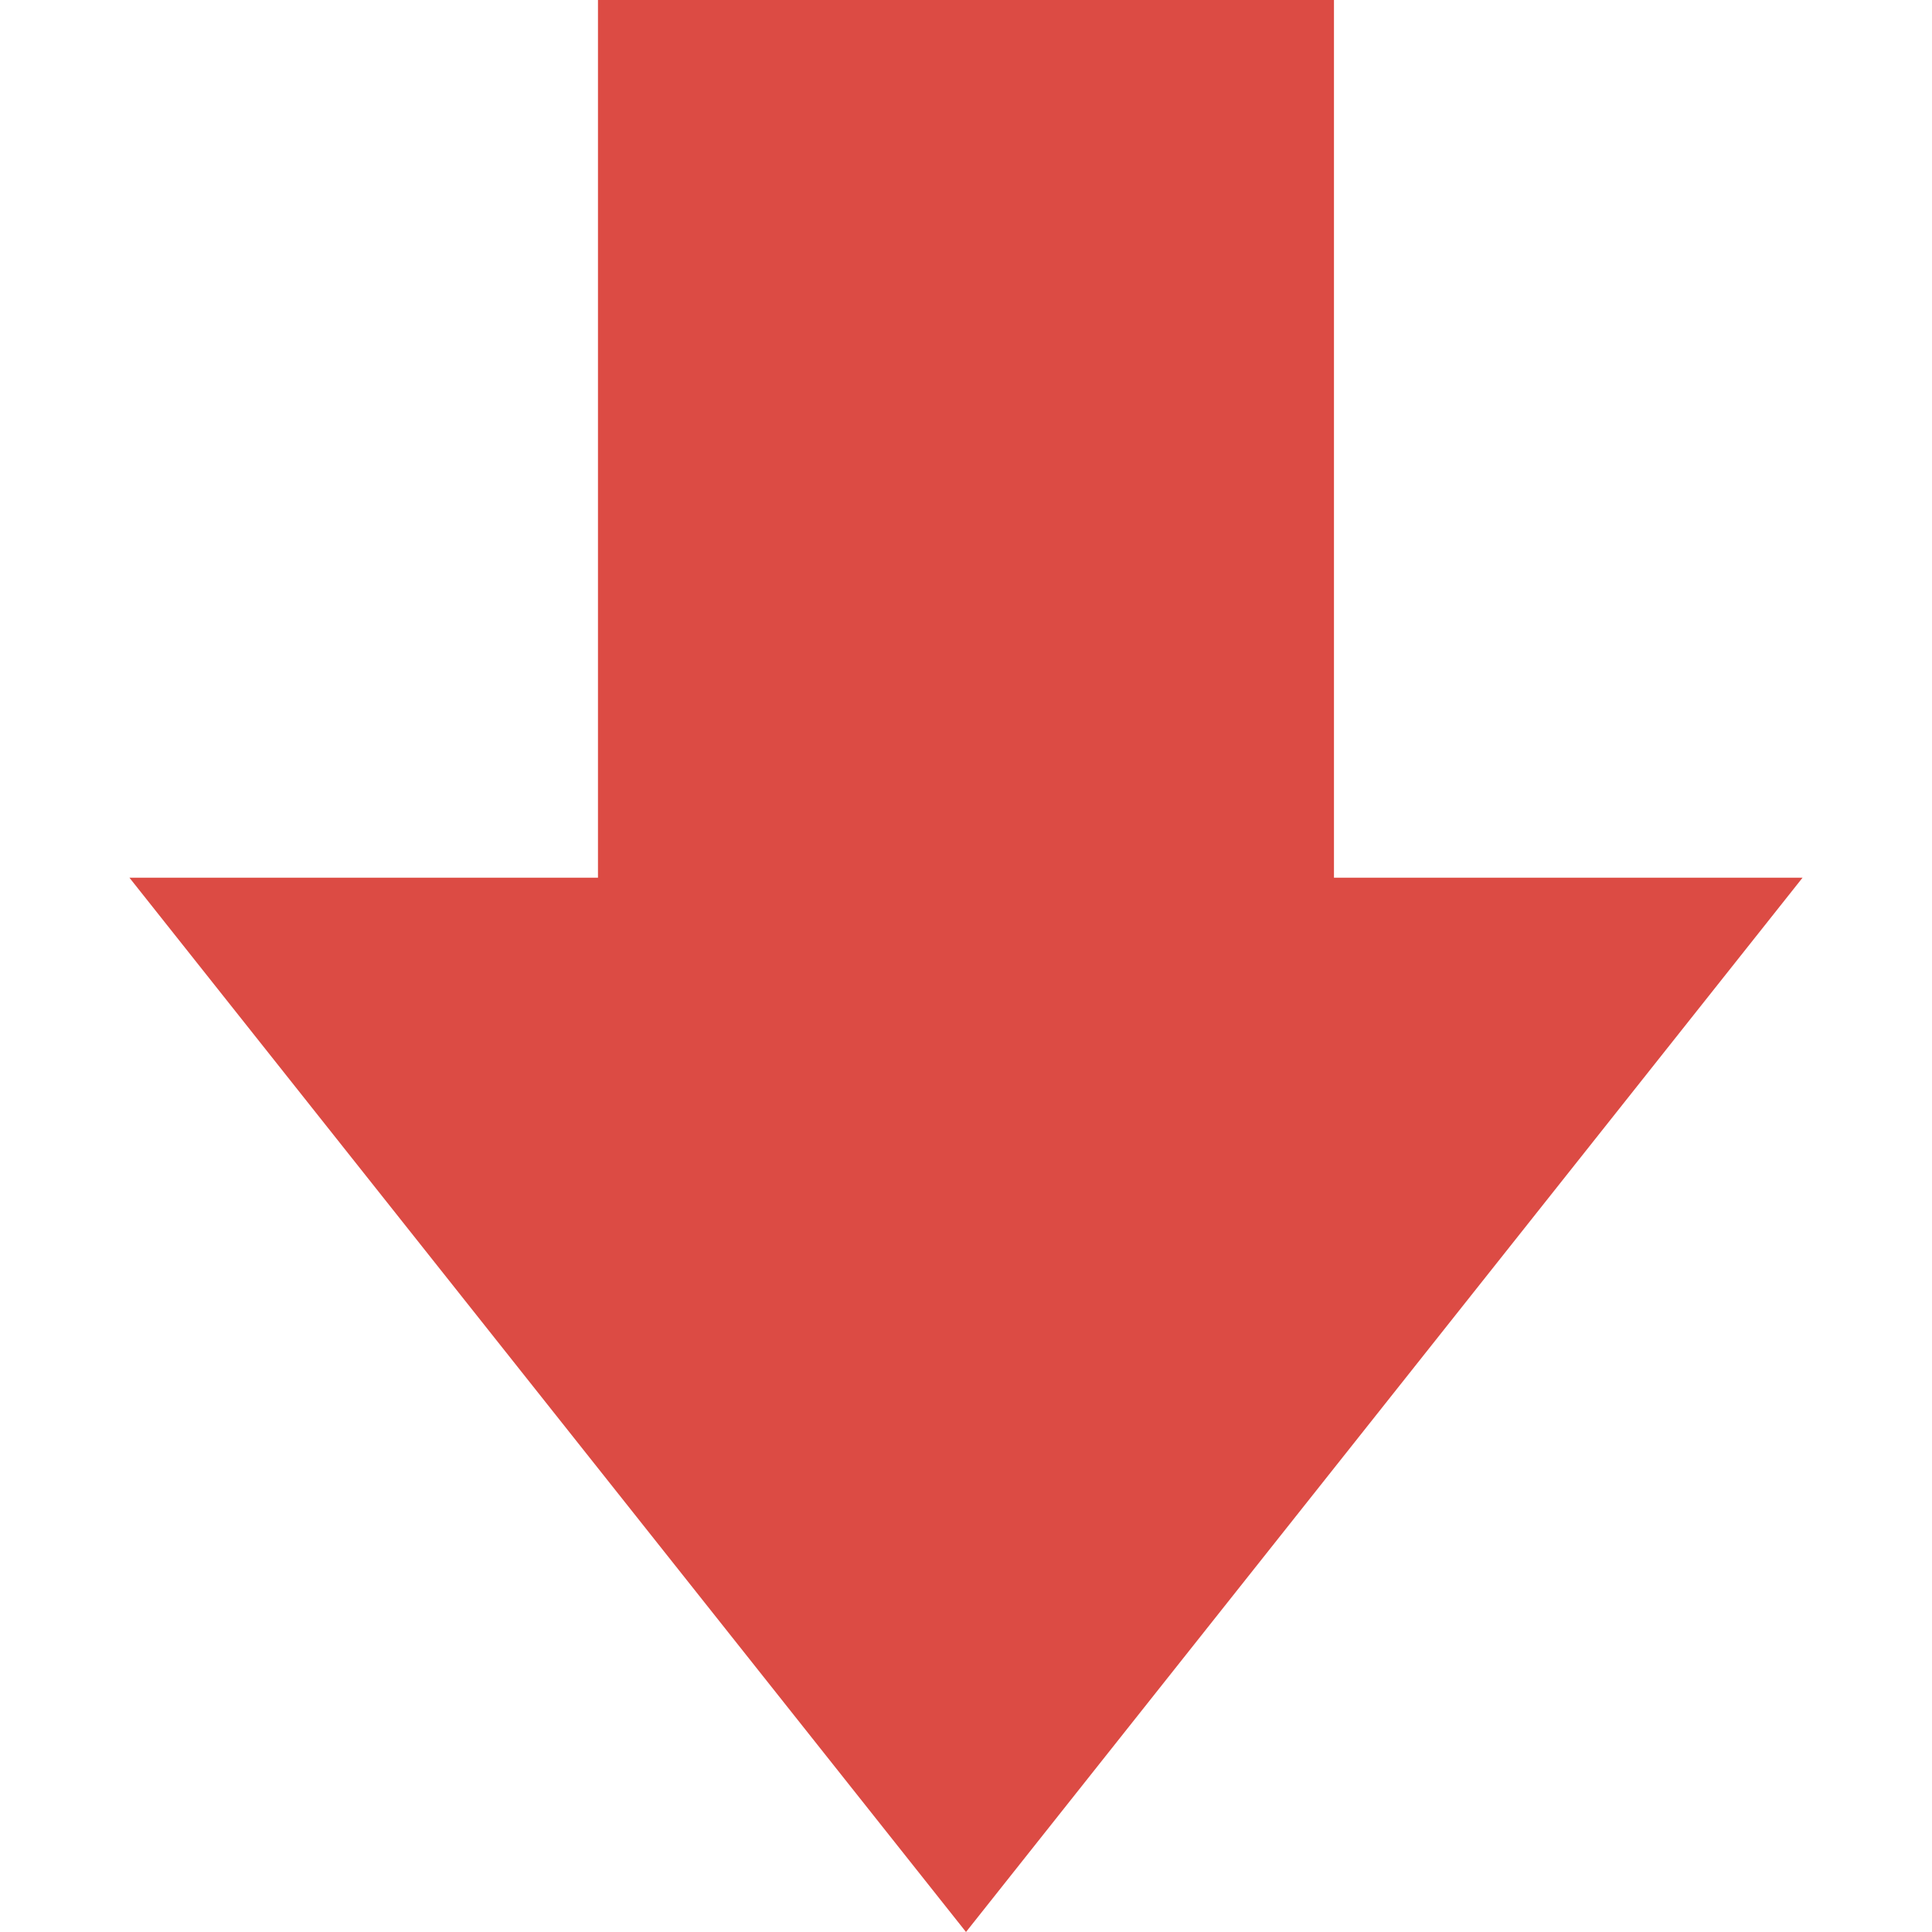
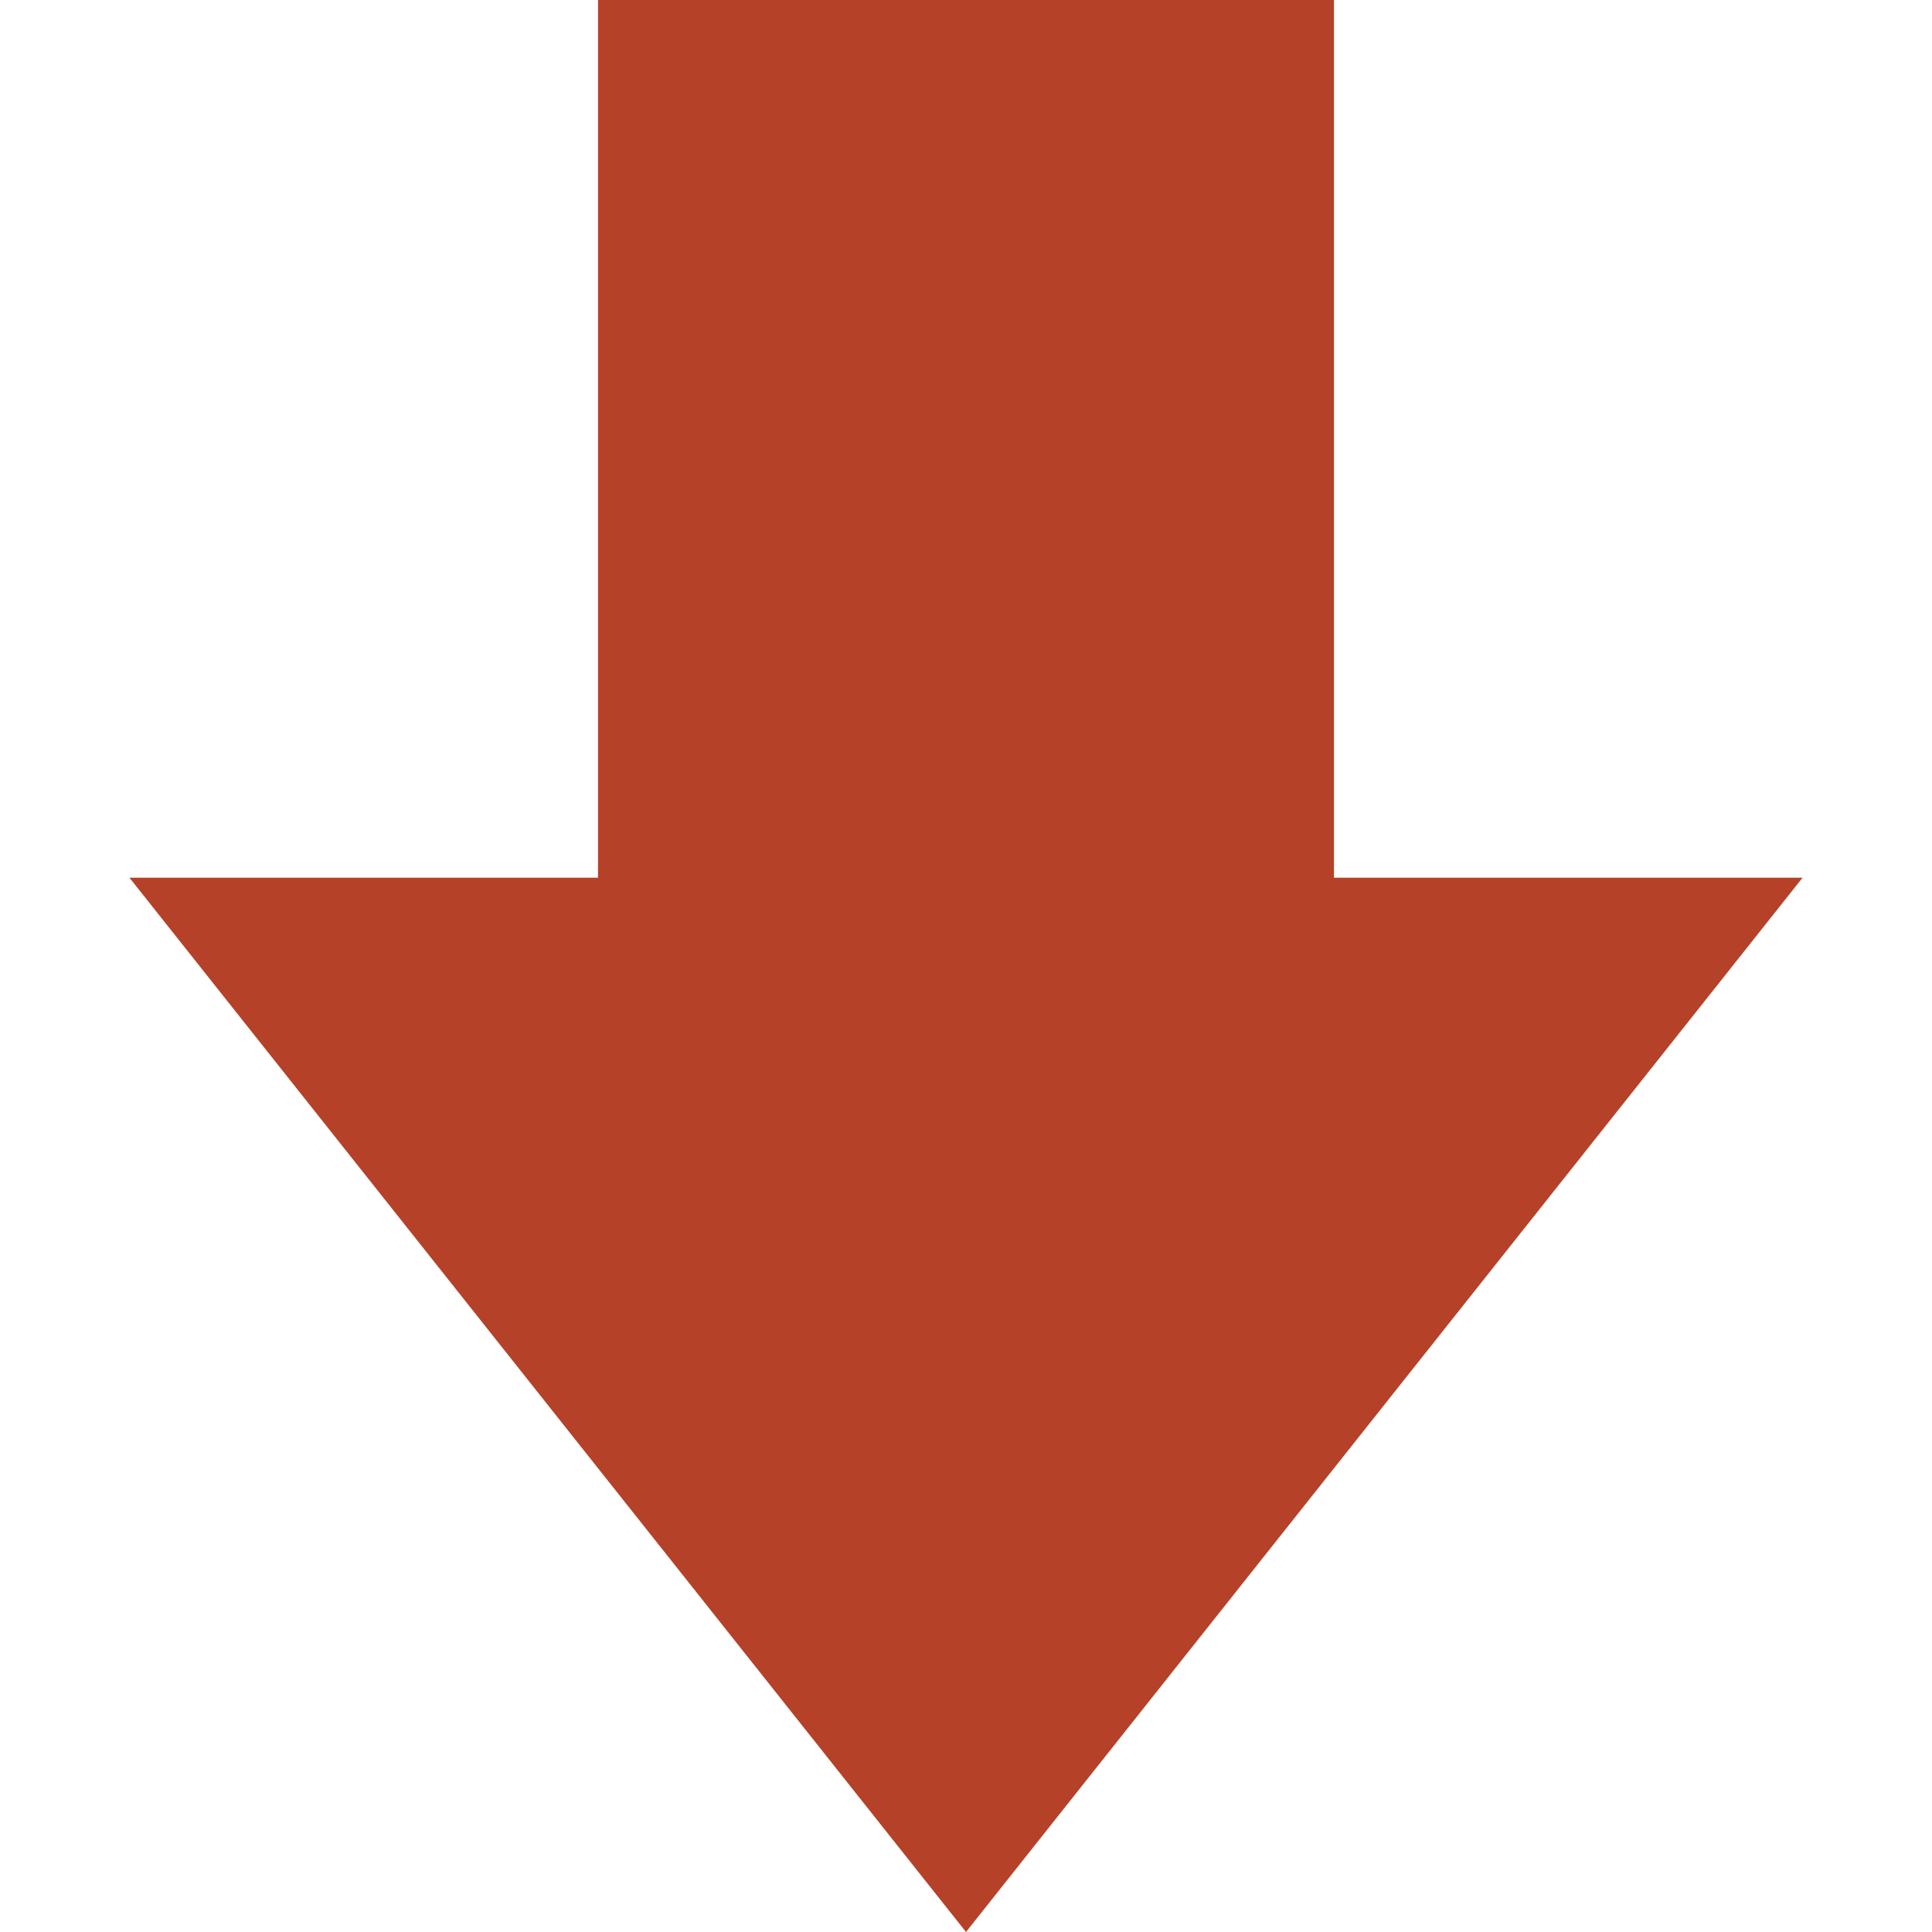
<svg xmlns="http://www.w3.org/2000/svg" width="20" height="20" viewBox="0 0 20 20" fill="none">
-   <path d="M10 20L1.34 9.086L18.66 9.086L10 20Z" fill="#DC4B44" />
-   <rect x="13.81" y="12.612" width="7.619" height="12.612" transform="rotate(-180 13.8096 12.6119)" fill="#DC4B44" />
+   <path d="M10 20L1.34 9.086L18.66 9.086L10 20Z" fill="#B54128" />
+   <rect x="13.81" y="12.612" width="7.619" height="12.612" transform="rotate(-180 13.8096 12.6119)" fill="#B54128" />
</svg>
